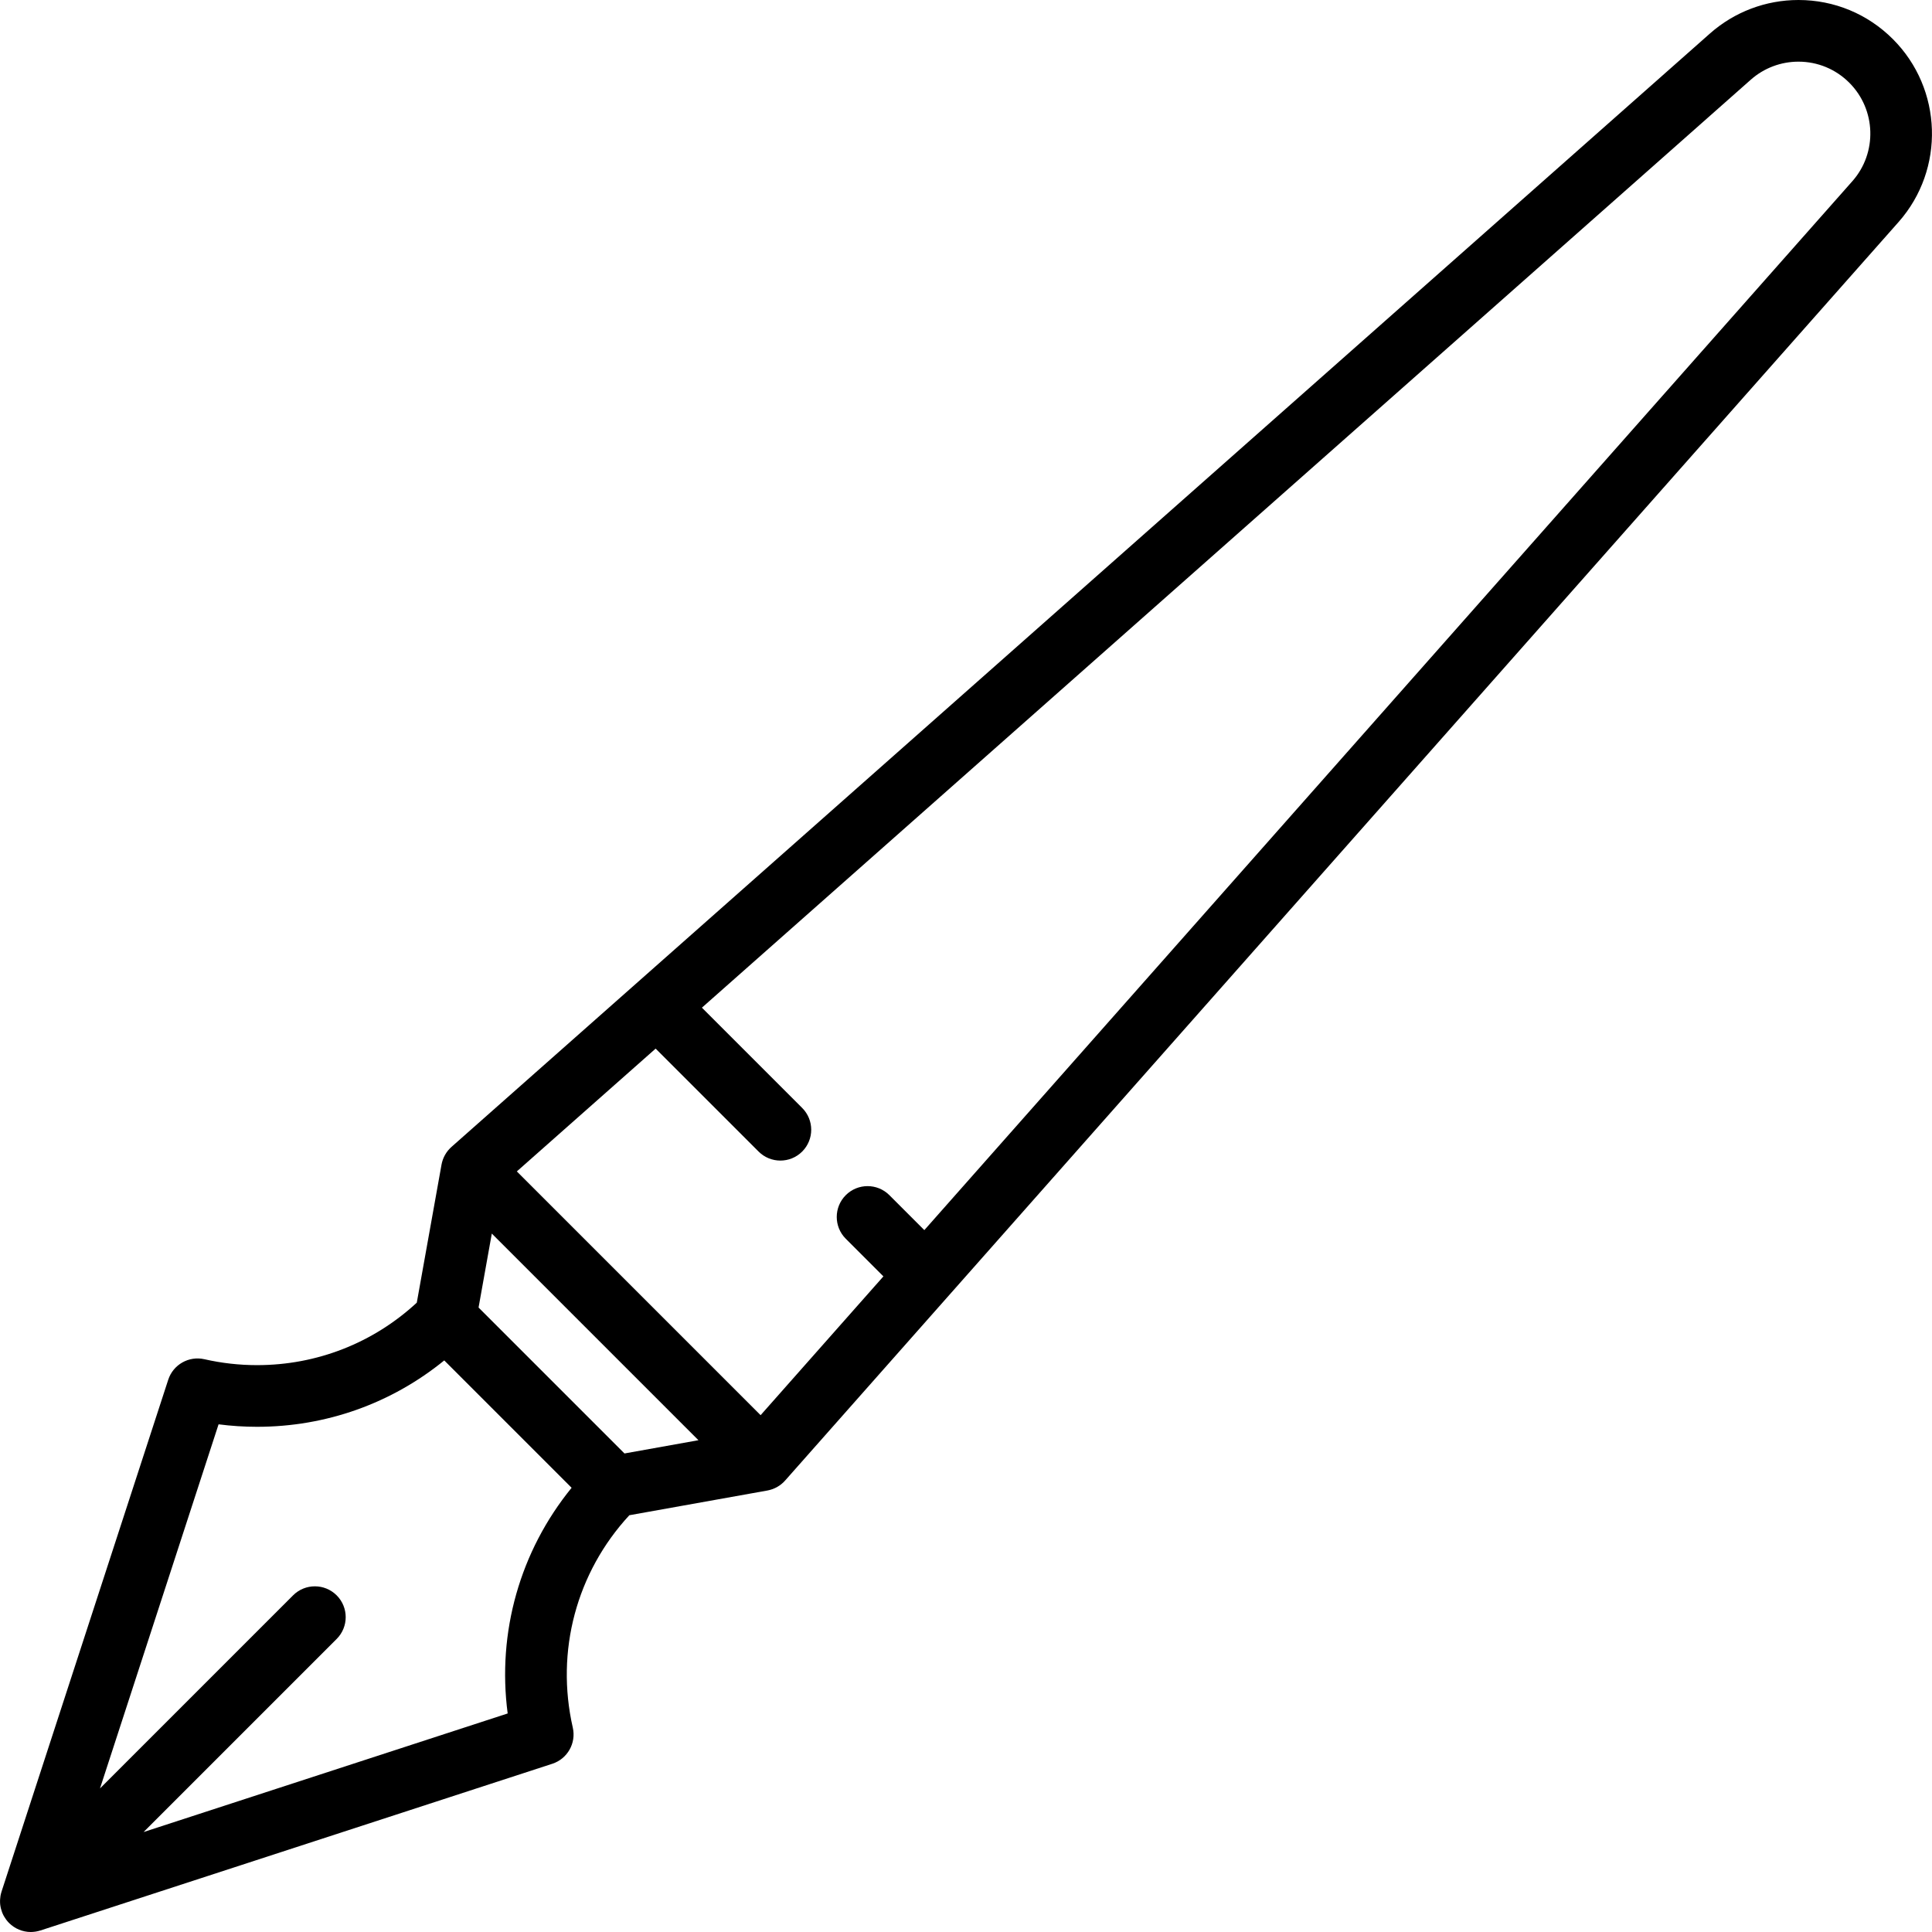
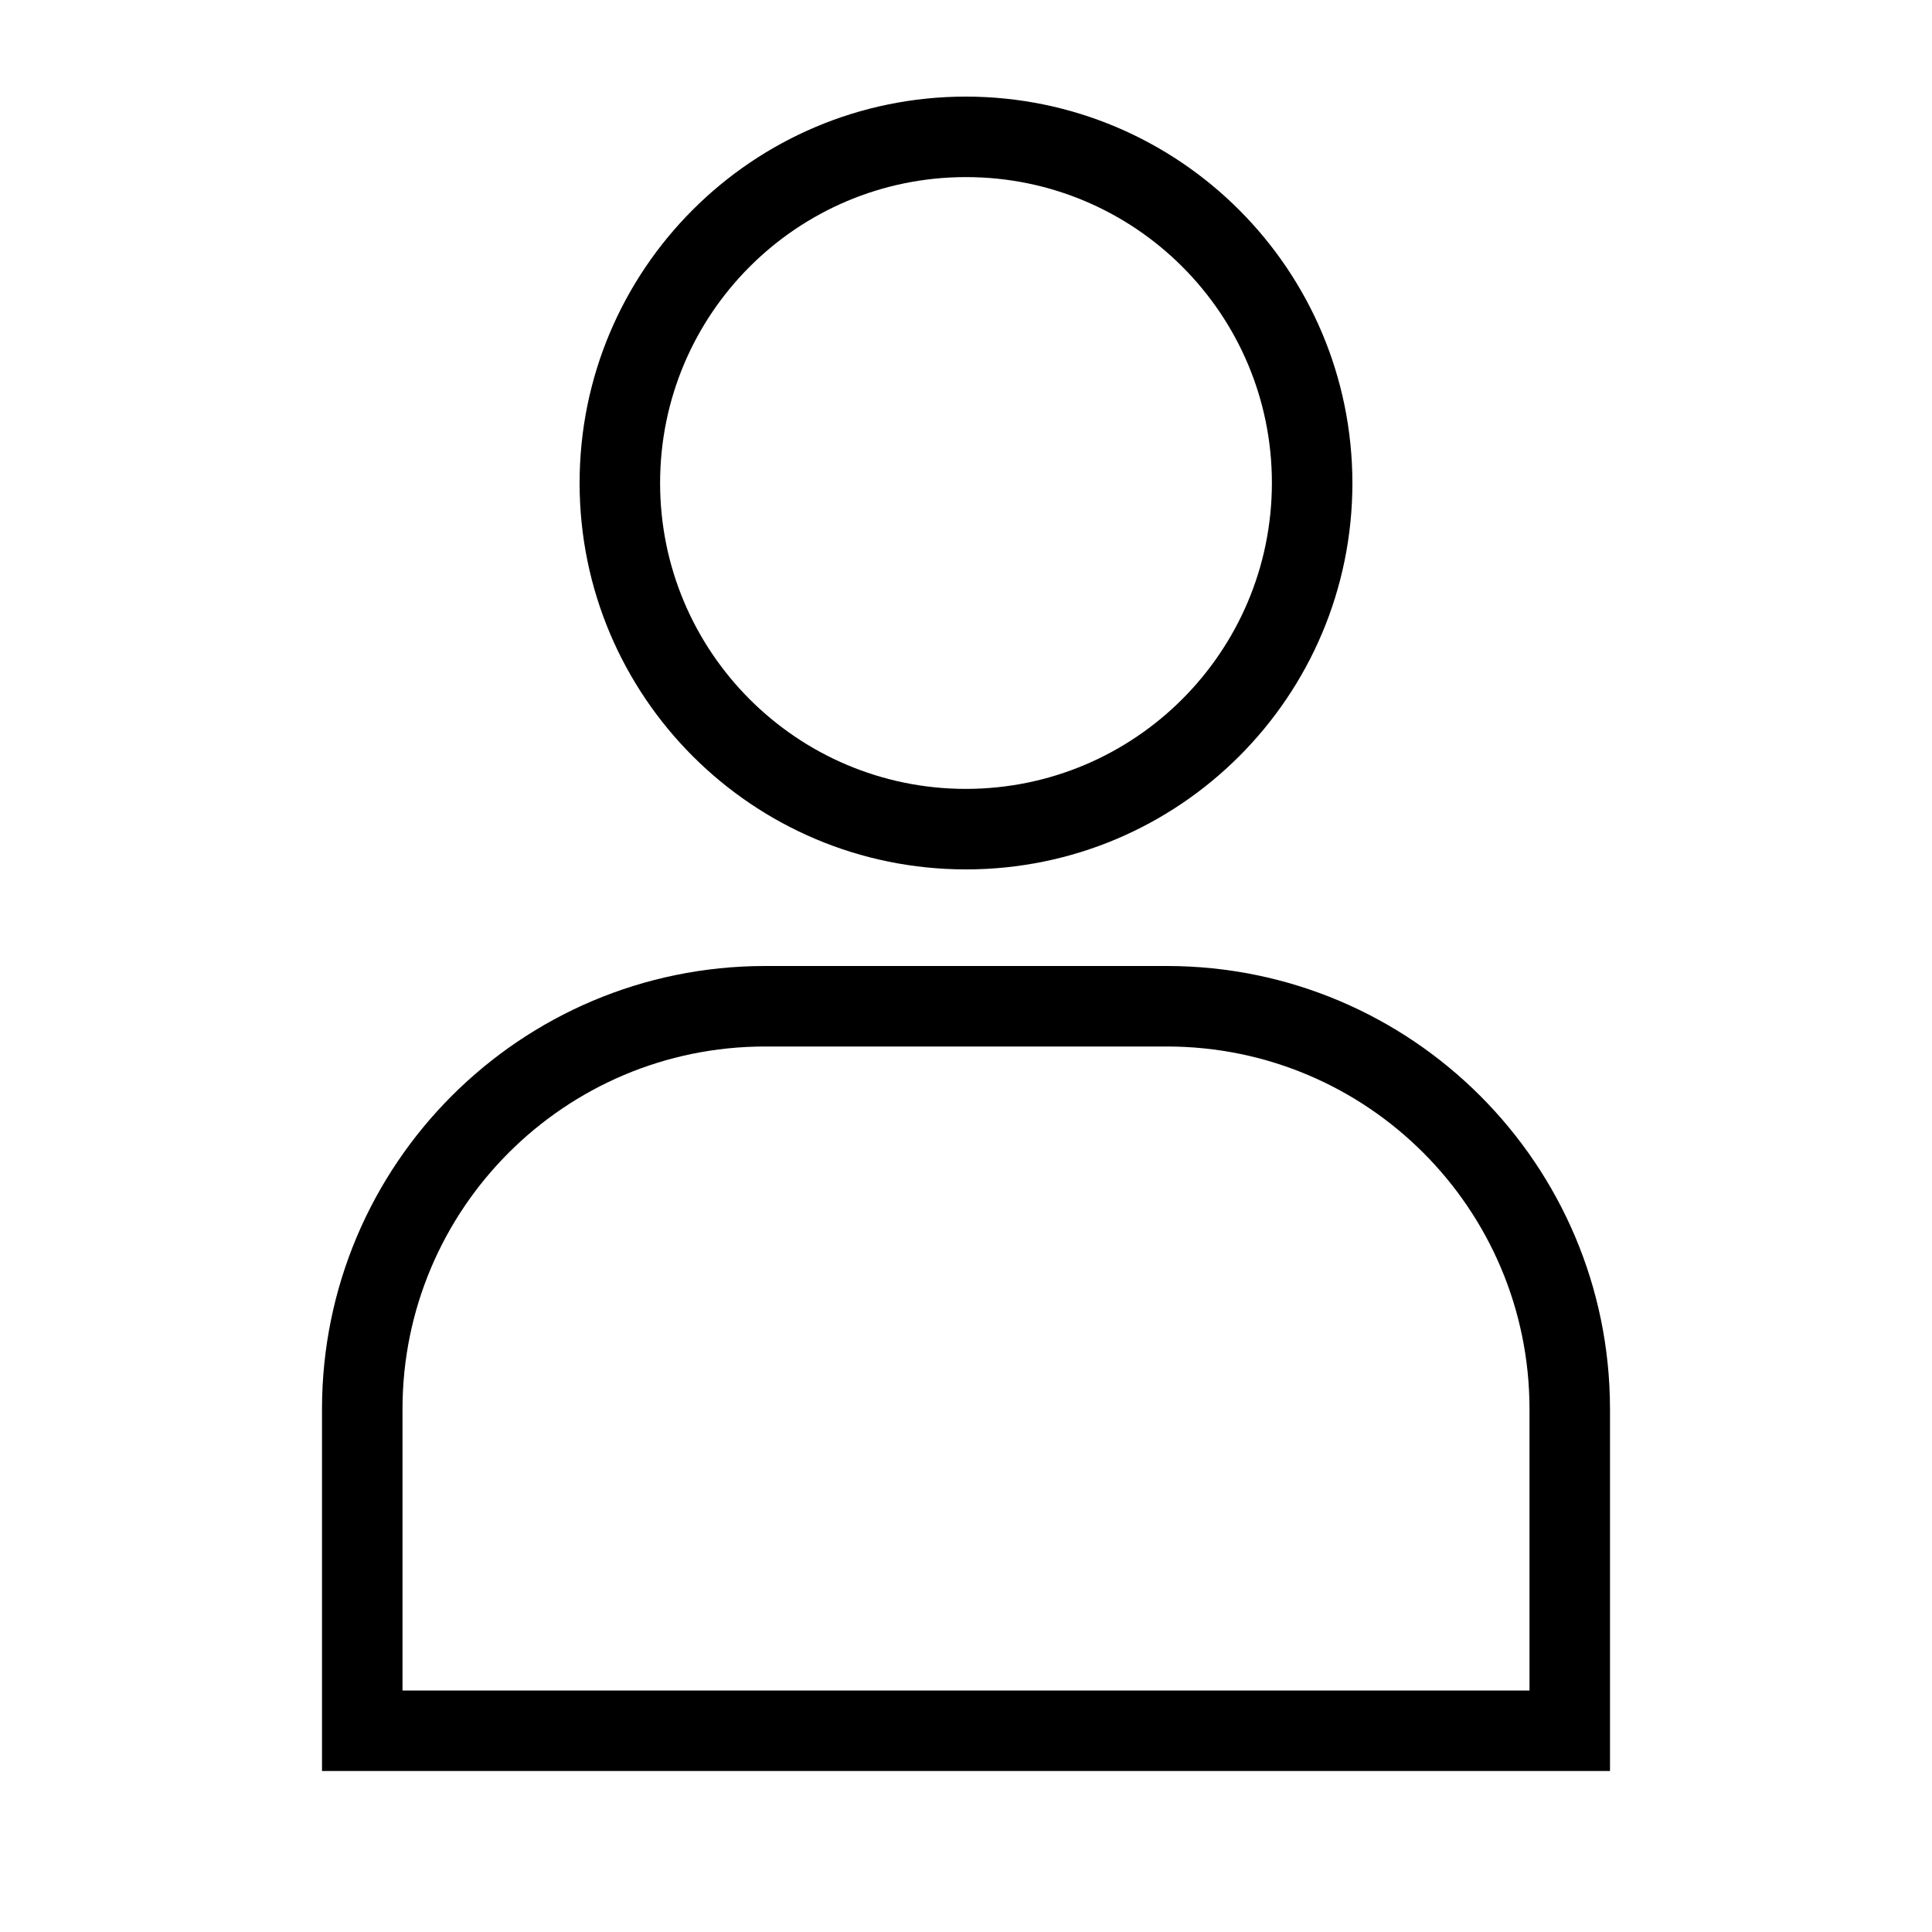
- <svg xmlns="http://www.w3.org/2000/svg" fill="#000000" height="800px" width="800px" version="1.1" id="Layer_1" viewBox="0 0 512 512" xml:space="preserve">
-   <g>
-     <g>
-       <path d="M501.637,10.369C494.951,3.682,486.062,0,476.607,0c-8.651,0-16.977,3.15-23.444,8.871L119.635,303.953    c-0.034,0.029-0.059,0.066-0.093,0.097c-0.09,0.083-0.184,0.158-0.271,0.245c-0.207,0.207-0.399,0.423-0.578,0.645    c-0.279,0.348-0.507,0.695-0.714,1.051c-0.025,0.045-0.052,0.086-0.077,0.131c-0.199,0.361-0.368,0.733-0.509,1.113    c-0.021,0.056-0.039,0.111-0.059,0.168c-0.135,0.392-0.245,0.79-0.319,1.194c-0.01,0.035-6.562,36.625-6.562,36.625    c-11.563,10.693-26.502,16.554-42.342,16.554c-4.689,0-9.379-0.527-13.942-1.568c-4.116-0.936-8.276,1.417-9.585,5.436    L0.406,501.3c-0.007,0.021-0.01,0.042-0.016,0.064c-0.104,0.328-0.187,0.66-0.249,0.996c-0.011,0.06-0.016,0.12-0.026,0.18    c-0.045,0.277-0.073,0.556-0.089,0.836c-0.005,0.088-0.011,0.175-0.013,0.264c-0.008,0.332-0.001,0.664,0.03,0.995    c0.039,0.359,0.096,0.678,0.167,0.993c0.017,0.076,0.036,0.151,0.056,0.227c0.074,0.293,0.163,0.582,0.271,0.866    c0.012,0.033,0.022,0.065,0.034,0.097c0.125,0.319,0.272,0.63,0.439,0.935c0.029,0.053,0.062,0.105,0.093,0.157    c0.141,0.243,0.294,0.479,0.462,0.71c0.05,0.07,0.1,0.139,0.153,0.208c0.209,0.27,0.431,0.533,0.679,0.781    c0.195,0.195,0.4,0.379,0.611,0.552c0.202,0.164,0.411,0.317,0.624,0.46c0.917,0.612,1.9,1.01,2.914,1.215    c0.276,0.057,0.505,0.088,0.735,0.113c0.034,0.003,0.068,0.011,0.101,0.014C7.646,511.987,7.911,512,8.176,512    c0.385,0,0.765-0.036,1.144-0.089c0.072-0.01,0.144-0.018,0.216-0.032c0.376-0.063,0.747-0.151,1.113-0.267    c0.018-0.005,0.038-0.008,0.057-0.014L146.36,467.42c4.018-1.308,6.376-5.465,5.436-9.584    c-4.623-20.28,0.975-41.131,14.986-56.284l36.591-6.552c0.439-0.084,0.834-0.193,1.223-0.327c0.06-0.021,0.119-0.04,0.179-0.062    c0.378-0.141,0.747-0.307,1.105-0.504c0.048-0.026,0.094-0.057,0.142-0.084c0.351-0.204,0.693-0.428,1.016-0.688    c0.252-0.202,0.467-0.393,0.673-0.599c0.087-0.087,0.163-0.182,0.245-0.271c0.031-0.033,0.066-0.058,0.096-0.092l295.082-333.53    C515.499,44.864,514.841,23.572,501.637,10.369z M134.539,454.084l-96.487,31.424l51.169-51.169c3.191-3.191,3.191-8.364,0-11.554    c-3.192-3.191-8.364-3.191-11.555,0L26.5,473.953l31.424-96.495c3.377,0.438,6.783,0.659,10.19,0.659    c18.29,0,35.624-6.198,49.617-17.592l33.752,33.752C137.809,411.074,131.707,432.565,134.539,454.084z M165.496,385.182    l-38.672-38.672l3.51-19.599l54.76,54.76L165.496,385.182z M490.896,48.015L244.959,325.993l-9.264-9.264    c-3.191-3.191-8.364-3.191-11.554,0c-3.192,3.191-3.192,8.363-0.001,11.554l9.971,9.971l-32.542,36.782l-64.601-64.601    l36.783-32.543l27.281,27.281c1.596,1.595,3.687,2.393,5.778,2.393c2.092,0,4.182-0.797,5.778-2.393    c3.191-3.191,3.191-8.364,0-11.554l-26.575-26.575L463.99,21.11c3.476-3.075,7.958-4.769,12.617-4.769    c5.091,0,9.876,1.983,13.475,5.582C497.191,29.031,497.549,40.493,490.896,48.015z" />
-     </g>
-   </g>
+ <svg xmlns="http://www.w3.org/2000/svg" width="800px" height="800px" viewBox="0 0 24 24">
+   <path d="M12 1.2A4.8 4.8 0 1 0 16.8 6 4.805 4.805 0 0 0 12 1.2zm0 8.6A3.8 3.8 0 1 1 15.8 6 3.804 3.804 0 0 1 12 9.8zM20 22H4v-4.5A5.506 5.506 0 0 1 9.5 12h5a5.506 5.506 0 0 1 5.5 5.5zM5 21h14v-3.5a4.505 4.505 0 0 0-4.5-4.5h-5A4.505 4.505 0 0 0 5 17.5z" />
+   <path fill="none" d="M0 0h24v24H0z" />
</svg>
